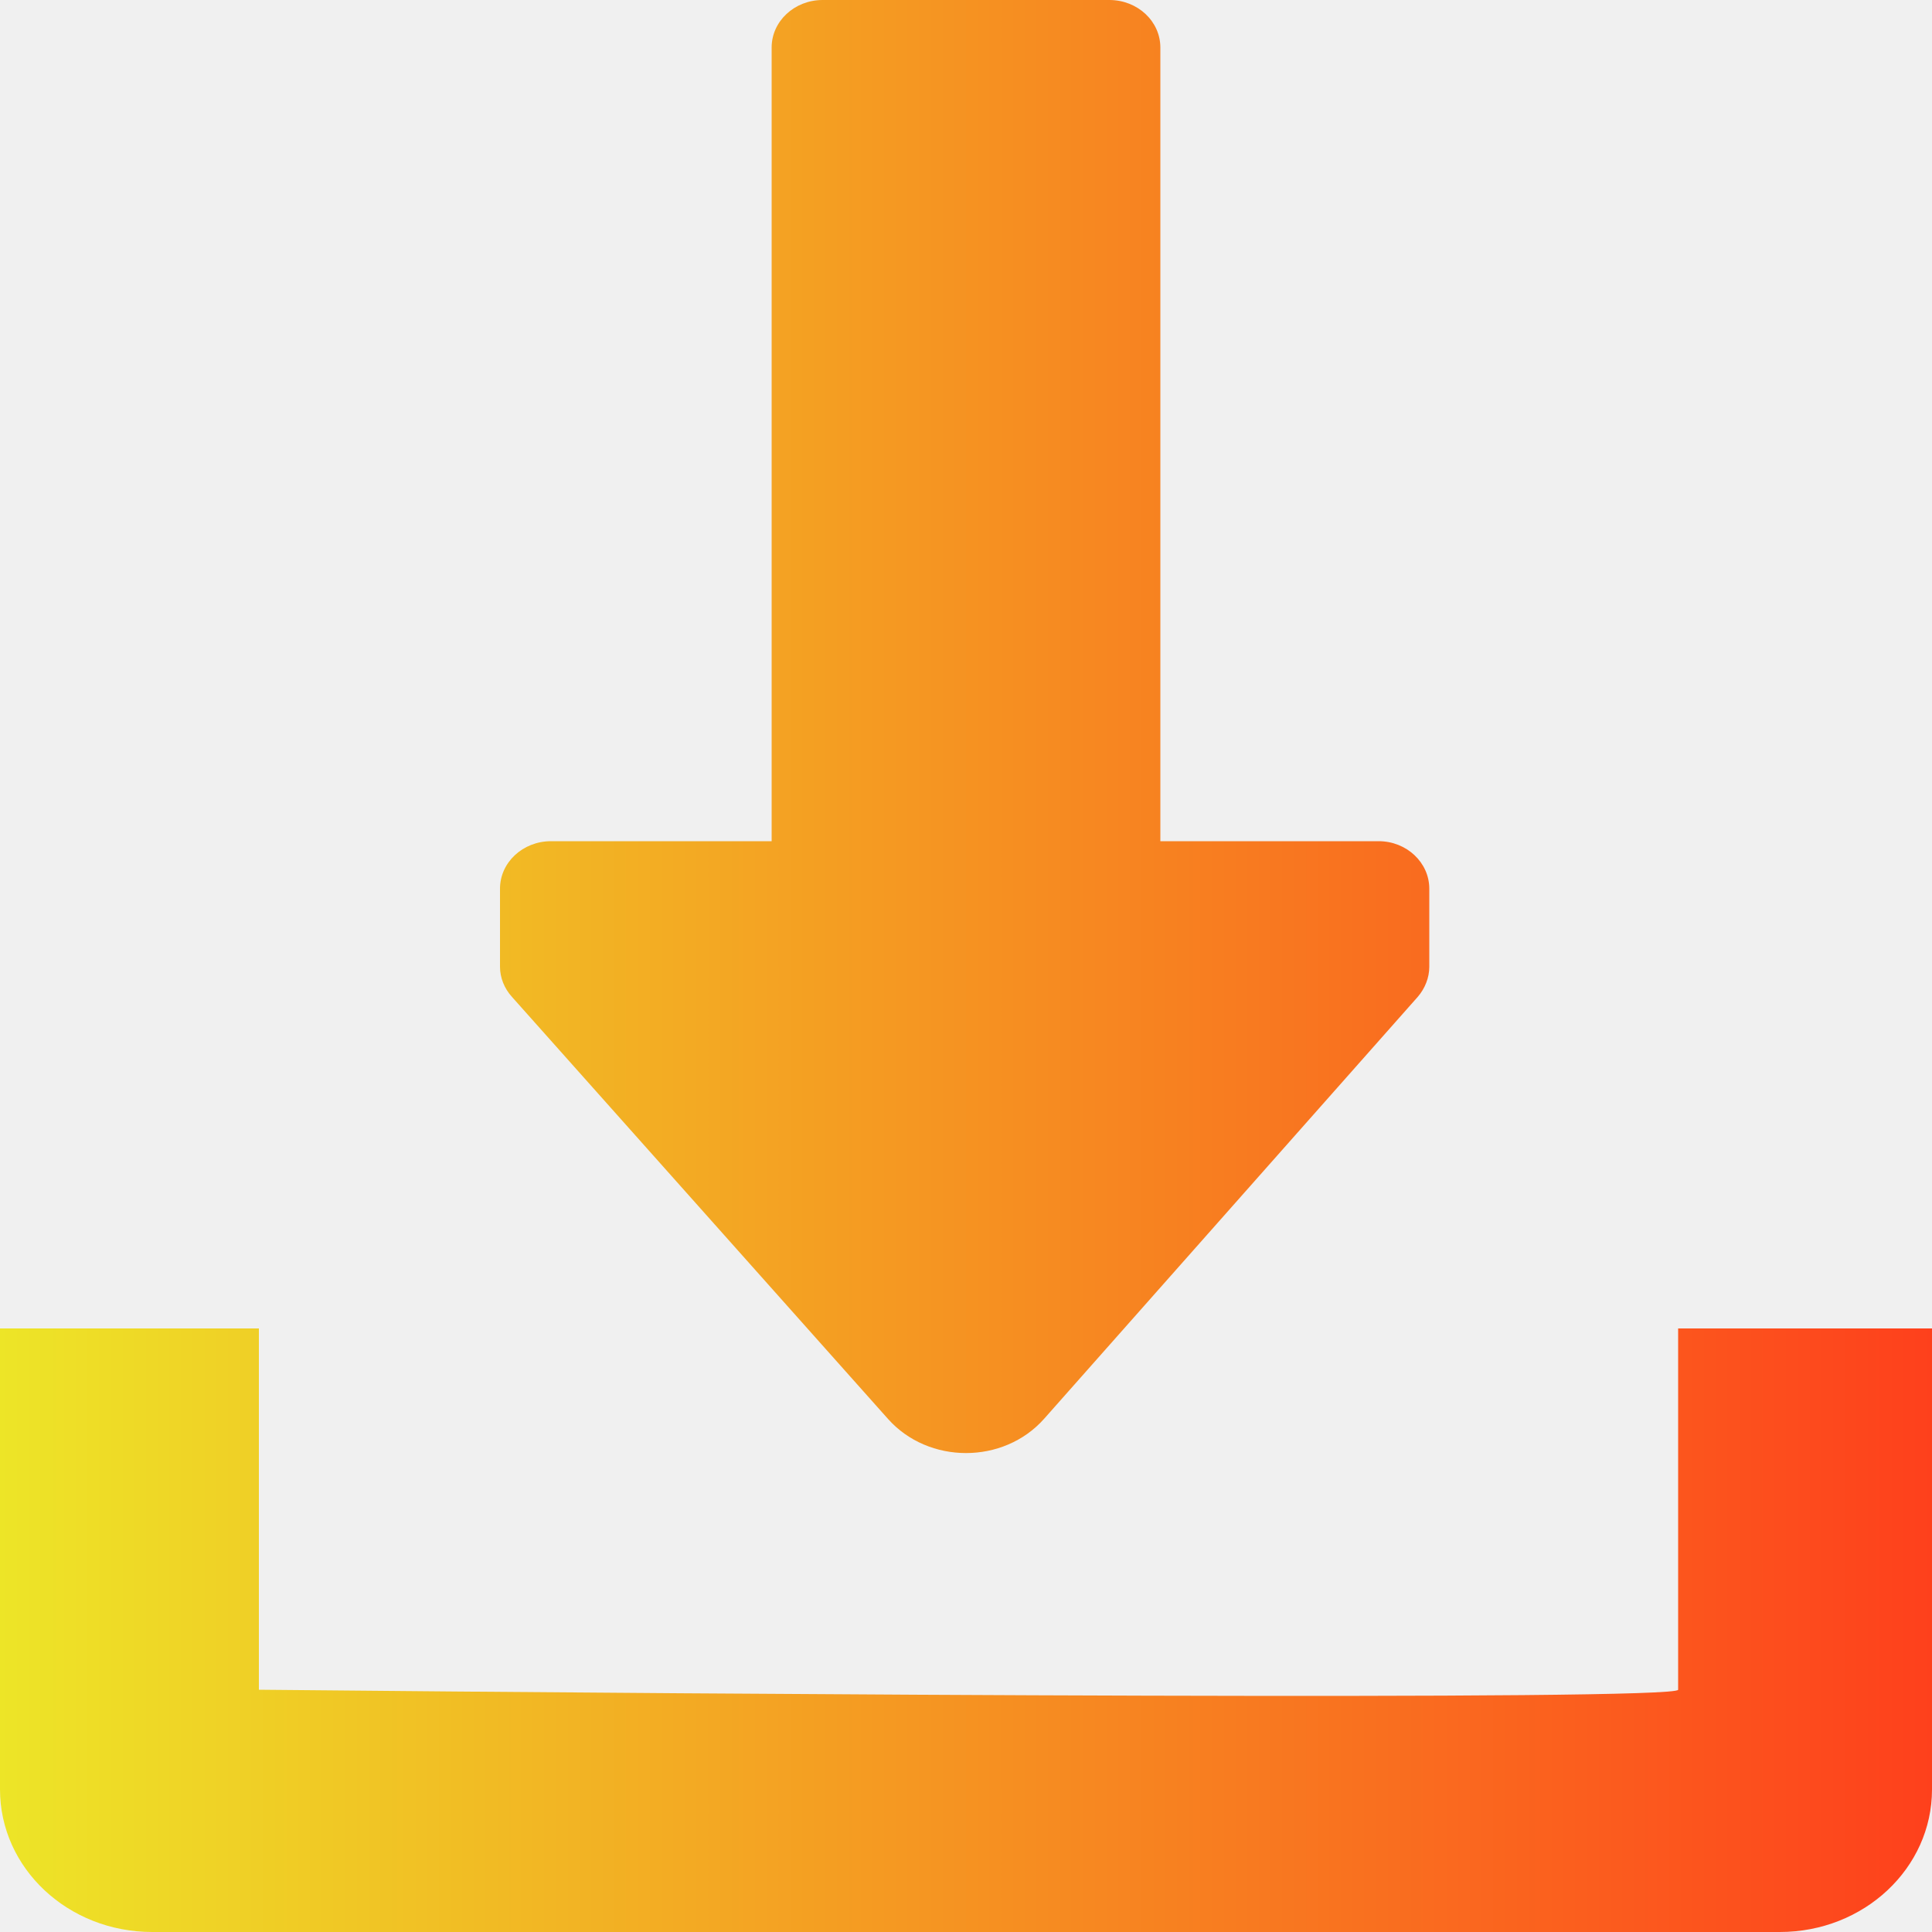
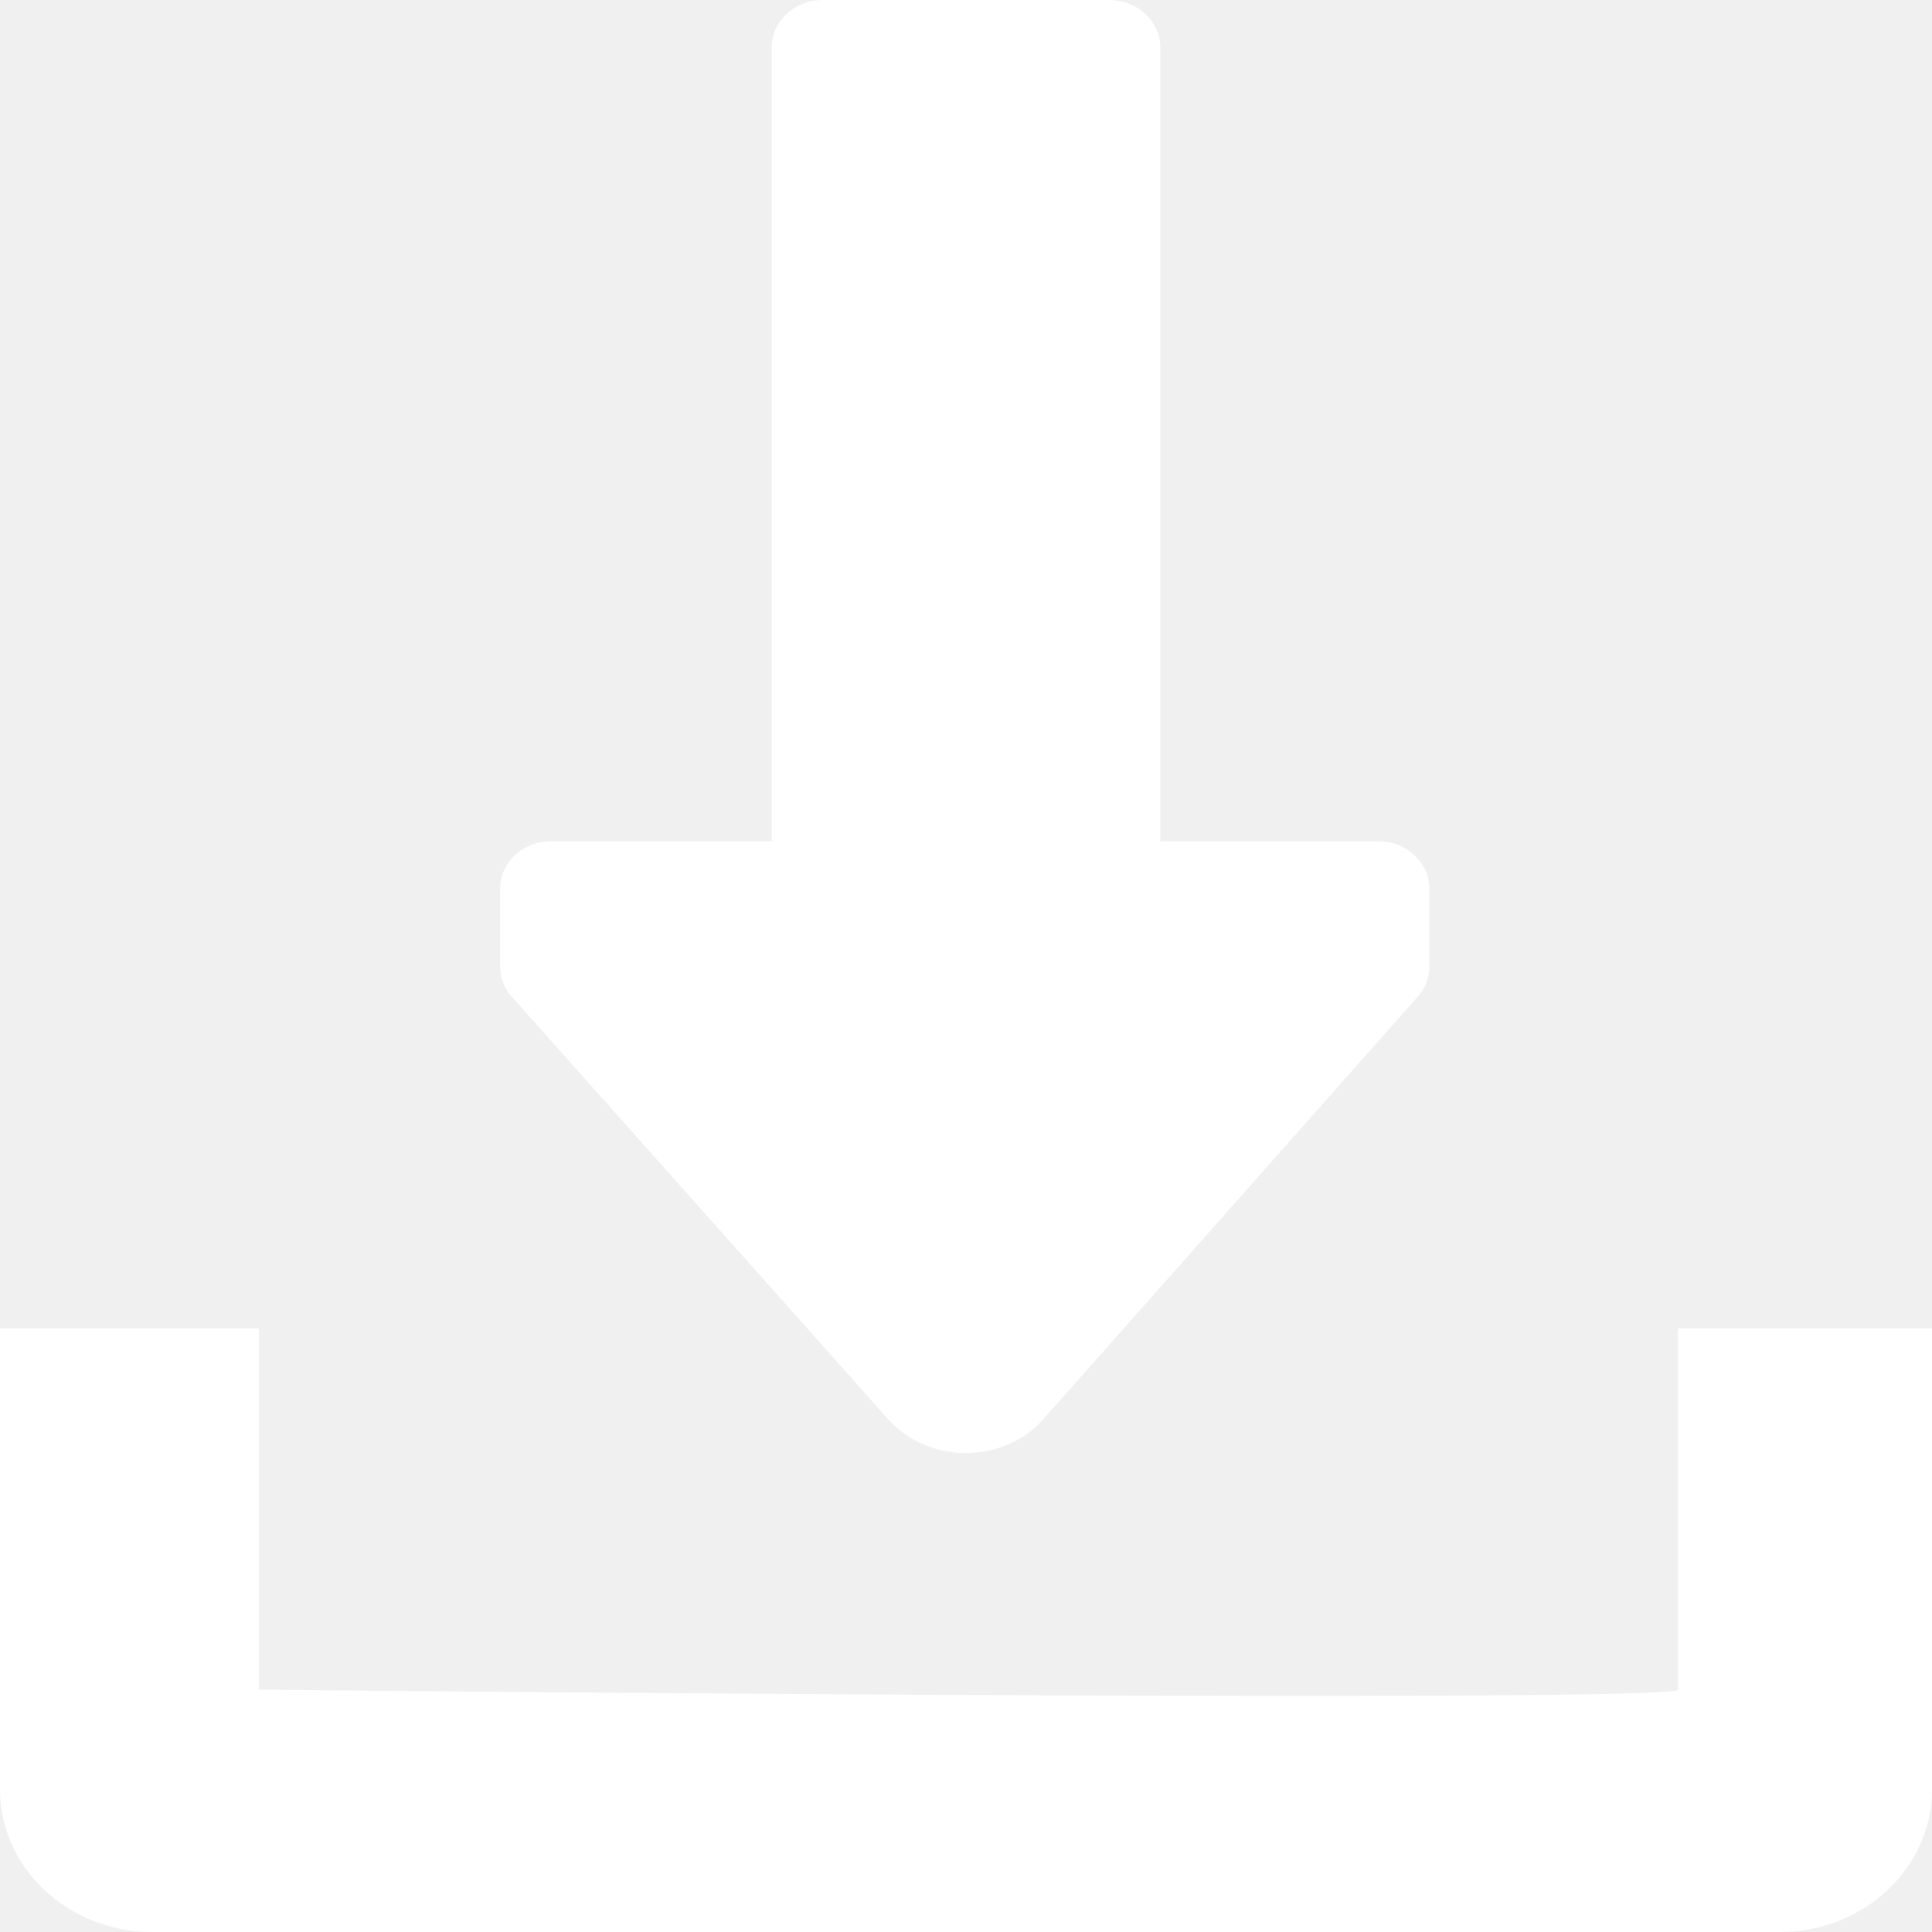
- <svg xmlns="http://www.w3.org/2000/svg" width="5" height="5" viewBox="0 0 5 5" fill="none">
-   <path d="M5 4.631V3.438H4.343V4.373C4.343 4.402 1.894 4.385 0.67 4.373V3.438H0V4.631C0 4.835 0.176 5 0.394 5H4.606C4.824 5 5 4.835 5 4.631Z" fill="url(#paint0_linear_535_61)" />
-   <path d="M1.997 2.177H1.426C1.353 2.177 1.294 2.232 1.294 2.3V2.502C1.294 2.53 1.305 2.558 1.325 2.58L2.298 3.672C2.403 3.79 2.597 3.79 2.702 3.672L3.669 2.58C3.688 2.558 3.699 2.53 3.699 2.502V2.3C3.699 2.232 3.64 2.177 3.568 2.177H3.003V0.123C3.003 0.055 2.944 0 2.871 0H2.129C2.056 0 1.997 0.055 1.997 0.123V2.177Z" fill="url(#paint1_linear_535_61)" />
-   <defs>
-     <linearGradient id="paint0_linear_535_61" x1="3.68728e-08" y1="2.857" x2="5" y2="2.857" gradientUnits="userSpaceOnUse">
-       <stop stop-color="#EDE527" />
-       <stop offset="1" stop-color="#FE401C" />
-     </linearGradient>
-     <linearGradient id="paint1_linear_535_61" x1="3.68728e-08" y1="2.857" x2="5" y2="2.857" gradientUnits="userSpaceOnUse">
-       <stop stop-color="#EDE527" />
-       <stop offset="1" stop-color="#FE401C" />
-     </linearGradient>
-   </defs>
+ <svg xmlns="http://www.w3.org/2000/svg" width="7" height="7" viewBox="0 0 7 7" fill="none">
+   <path d="M7 6.483V4.813H6.08V6.122C6.08 6.163 2.652 6.139 0.938 6.122V4.813H0V6.483C0 6.769 0.247 7 0.552 7H6.448C6.753 7 7 6.769 7 6.483Z" fill="white" />
+   <path d="M2.796 3.048H1.996C1.894 3.048 1.812 3.125 1.812 3.22V3.502C1.812 3.542 1.827 3.582 1.855 3.612L3.217 5.141C3.364 5.306 3.636 5.306 3.782 5.14L5.136 3.612C5.164 3.581 5.179 3.543 5.179 3.502V3.22C5.179 3.125 5.096 3.048 4.995 3.048H4.204V0.172C4.204 0.077 4.121 0 4.02 0H2.98C2.879 0 2.796 0.077 2.796 0.172V3.048Z" fill="white" />
</svg>
